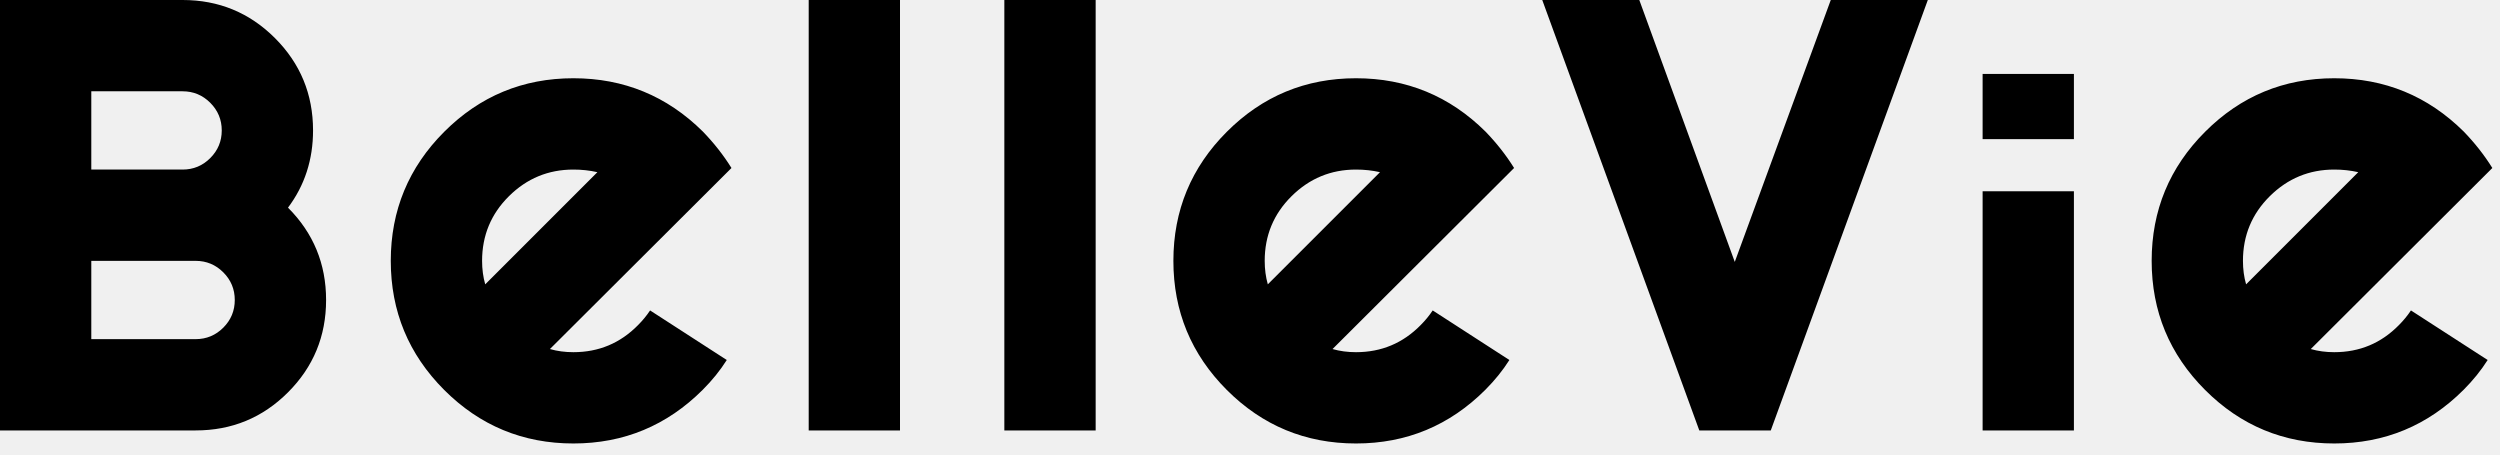
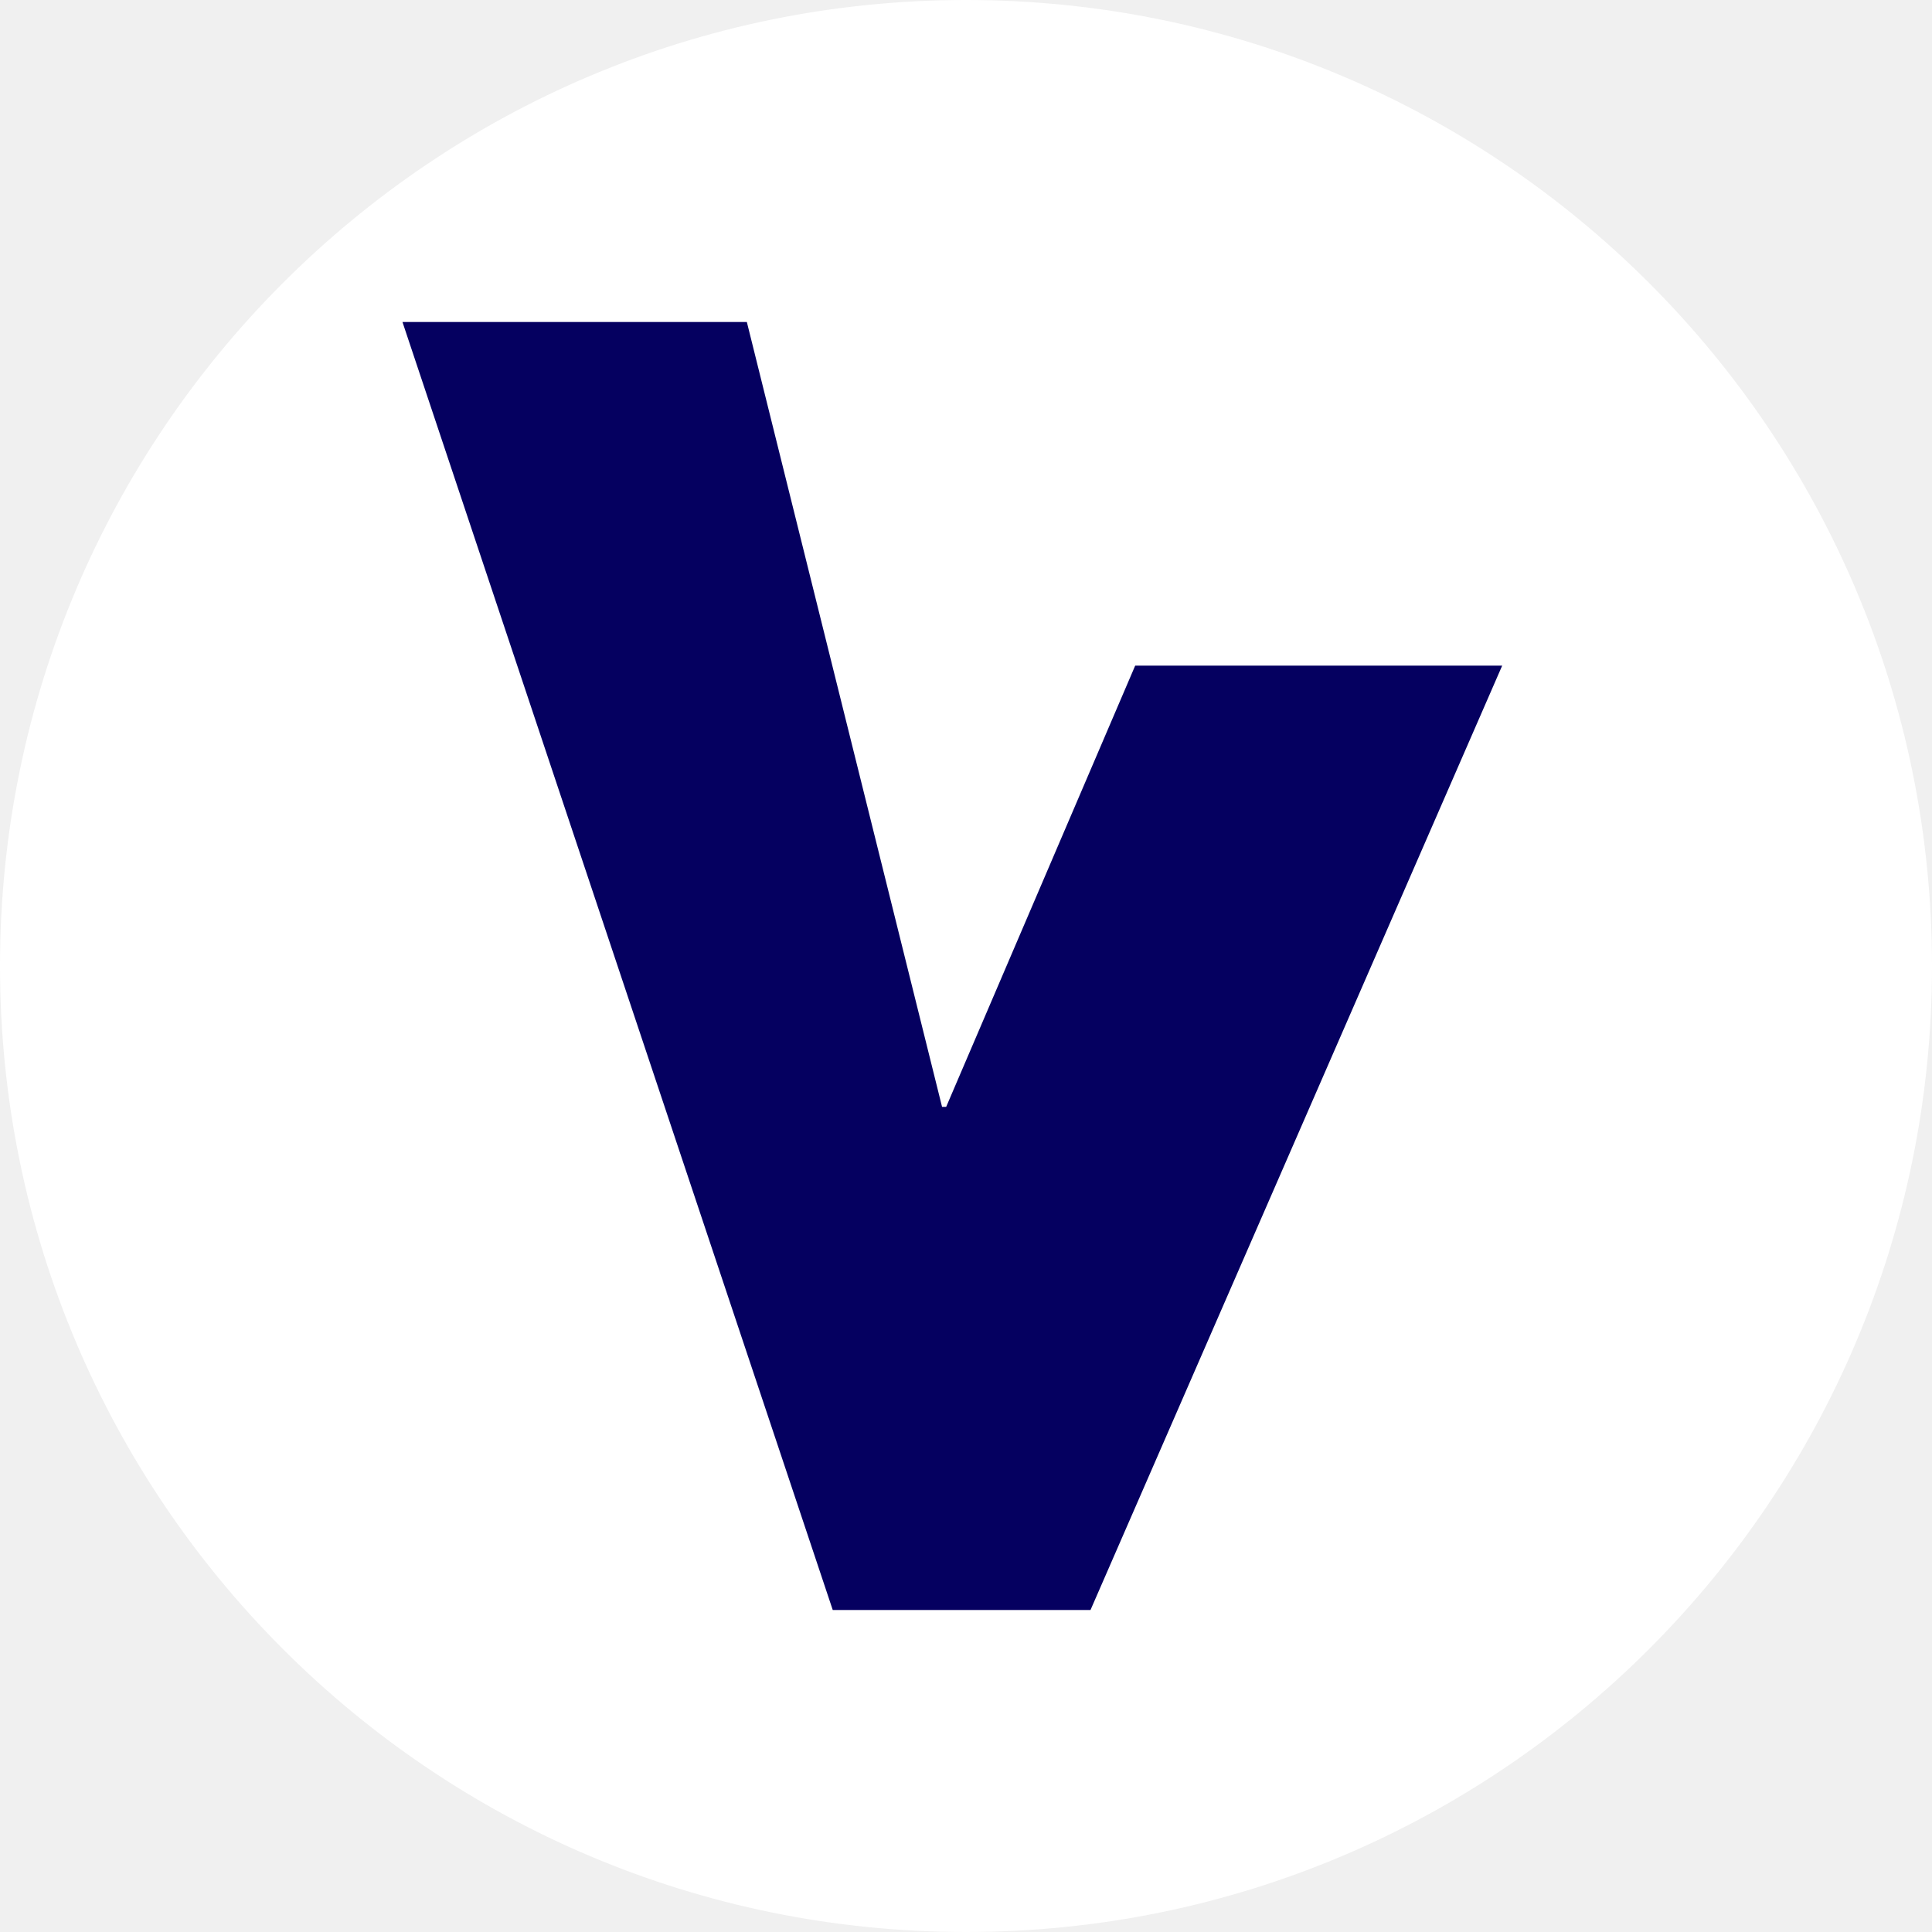
- <svg xmlns="http://www.w3.org/2000/svg" width="110px" height="20px" viewBox="0 0 110 20" version="1.1">
-   <g stroke="none" stroke-width="1" fill="none" fill-rule="evenodd">
-     <g id="New_B2B_Homepage_1.0" transform="translate(-83, -29)" fill="#000000" fill-rule="nonzero">
-       <g id="ic_logo_BelleVie" transform="translate(83, 29)">
-         <path d="M8.609,18.939 C10.2,18.939 11.555,18.381 12.672,17.263 C13.789,16.146 14.348,14.792 14.348,13.2 C14.348,11.608 13.789,10.254 12.672,9.137 C13.407,8.157 13.774,7.025 13.774,5.739 C13.774,4.147 13.215,2.793 12.098,1.676 C10.981,0.559 9.626,-2.17487863e-13 8.035,-2.17487863e-13 L8.035,-2.17487863e-13 L1.08743932e-13,-2.17487863e-13 L1.08743932e-13,18.939 L8.609,18.939 Z M8.035,7.461 L4.017,7.461 L4.017,4.017 L8.035,4.017 C8.509,4.017 8.915,4.186 9.251,4.522 C9.588,4.859 9.757,5.265 9.757,5.739 C9.757,6.214 9.588,6.619 9.251,6.956 C8.915,7.293 8.509,7.461 8.035,7.461 L8.035,7.461 Z M8.609,14.922 L4.017,14.922 L4.017,11.478 L8.609,11.478 C9.083,11.478 9.489,11.647 9.825,11.983 C10.162,12.32 10.33,12.726 10.33,13.2 C10.33,13.674 10.162,14.08 9.825,14.417 C9.489,14.753 9.083,14.922 8.609,14.922 L8.609,14.922 Z M25.229,19.513 C27.448,19.513 29.346,18.725 30.922,17.149 C31.336,16.735 31.688,16.299 31.978,15.84 L31.978,15.84 L28.604,13.659 C28.451,13.889 28.275,14.103 28.076,14.302 C27.295,15.098 26.346,15.496 25.229,15.496 C24.862,15.496 24.518,15.45 24.196,15.358 L24.196,15.358 L32.185,7.392 C31.833,6.826 31.412,6.29 30.922,5.785 C29.346,4.224 27.448,3.443 25.229,3.443 C23.01,3.443 21.116,4.228 19.547,5.797 C17.979,7.365 17.194,9.259 17.194,11.478 C17.194,13.697 17.979,15.591 19.547,17.16 C21.116,18.729 23.01,19.513 25.229,19.513 Z M21.35,12.511 C21.258,12.19 21.212,11.846 21.212,11.478 C21.212,10.361 21.606,9.412 22.394,8.632 C23.182,7.851 24.127,7.461 25.229,7.461 C25.597,7.461 25.949,7.499 26.285,7.576 L26.285,7.576 L21.35,12.511 Z M39.6,18.939 L39.6,-2.17487863e-13 L35.583,-2.17487863e-13 L35.583,18.939 L39.6,18.939 Z M48.209,18.939 L48.209,-2.17487863e-13 L44.191,-2.17487863e-13 L44.191,18.939 L48.209,18.939 Z M59.664,19.513 C61.883,19.513 63.781,18.725 65.357,17.149 C65.77,16.735 66.122,16.299 66.413,15.84 L66.413,15.84 L63.039,13.659 C62.886,13.889 62.71,14.103 62.511,14.302 C61.73,15.098 60.781,15.496 59.664,15.496 C59.297,15.496 58.952,15.45 58.631,15.358 L58.631,15.358 L66.62,7.392 C66.268,6.826 65.847,6.29 65.357,5.785 C63.781,4.224 61.883,3.443 59.664,3.443 C57.445,3.443 55.551,4.228 53.982,5.797 C52.414,7.365 51.629,9.259 51.629,11.478 C51.629,13.697 52.414,15.591 53.982,17.16 C55.551,18.729 57.445,19.513 59.664,19.513 Z M55.784,12.511 C55.693,12.19 55.647,11.846 55.647,11.478 C55.647,10.361 56.041,9.412 56.829,8.632 C57.617,7.851 58.562,7.461 59.664,7.461 C60.031,7.461 60.383,7.499 60.72,7.576 L60.72,7.576 L55.784,12.511 Z M77.914,18.939 L84.824,-2.17487863e-13 L80.554,-2.17487863e-13 L76.33,11.524 L72.129,-2.17487863e-13 L67.859,-2.17487863e-13 L74.769,18.939 L77.914,18.939 Z M91.252,6.122 L91.252,3.252 L87.235,3.252 L87.235,6.122 L91.252,6.122 Z M91.252,18.939 L91.252,8.417 L87.235,8.417 L87.235,18.939 L91.252,18.939 Z M102.707,19.513 C104.927,19.513 106.824,18.725 108.401,17.149 C108.814,16.735 109.166,16.299 109.457,15.84 L109.457,15.84 L106.082,13.659 C105.929,13.889 105.753,14.103 105.554,14.302 C104.774,15.098 103.825,15.496 102.707,15.496 C102.34,15.496 101.996,15.45 101.674,15.358 L101.674,15.358 L109.663,7.392 C109.311,6.826 108.89,6.29 108.401,5.785 C106.824,4.224 104.927,3.443 102.707,3.443 C100.488,3.443 98.594,4.228 97.026,5.797 C95.457,7.365 94.673,9.259 94.673,11.478 C94.673,13.697 95.457,15.591 97.026,17.16 C98.594,18.729 100.488,19.513 102.707,19.513 Z M98.828,12.511 C98.736,12.19 98.69,11.846 98.69,11.478 C98.69,10.361 99.084,9.412 99.872,8.632 C100.661,7.851 101.606,7.461 102.707,7.461 C103.075,7.461 103.427,7.499 103.763,7.576 L103.763,7.576 L98.828,12.511 Z" />
+ <svg xmlns="http://www.w3.org/2000/svg" xmlns:xlink="http://www.w3.org/1999/xlink" width="24px" height="24px" viewBox="0 0 24 24" version="1.1">
+   <defs>
+     <circle id="path-1" cx="12" cy="12" r="12" />
+     <polygon id="path-3" points="5 8.269 9.559 8.269 11.907 13.75 11.958 13.75 14.383 4 18.661 4 13.316 20 10.114 20" />
+   </defs>
+   <g id="Page-1" stroke="none" stroke-width="1" fill="none" fill-rule="evenodd">
+     <g id="B2B_Bulk_Order_1" transform="translate(-110, -61)">
+       <g id="ic_vestri" transform="translate(110, 61)">
+         <g>
+           <mask id="mask-2" fill="white">
+             <use xlink:href="#path-1" />
+           </mask>
+           <use id="Oval" fill="#FFFFFF" xlink:href="#path-1" />
+           <mask id="mask-4" fill="white">
+             <use xlink:href="#path-3" />
+           </mask>
+           <use id="V-Copy" fill="#050060" fill-rule="nonzero" transform="translate(11.83031, 12) scale(-1, 1) translate(-11.83031, -12) " xlink:href="#path-3" />
+         </g>
      </g>
    </g>
  </g>
</svg>
